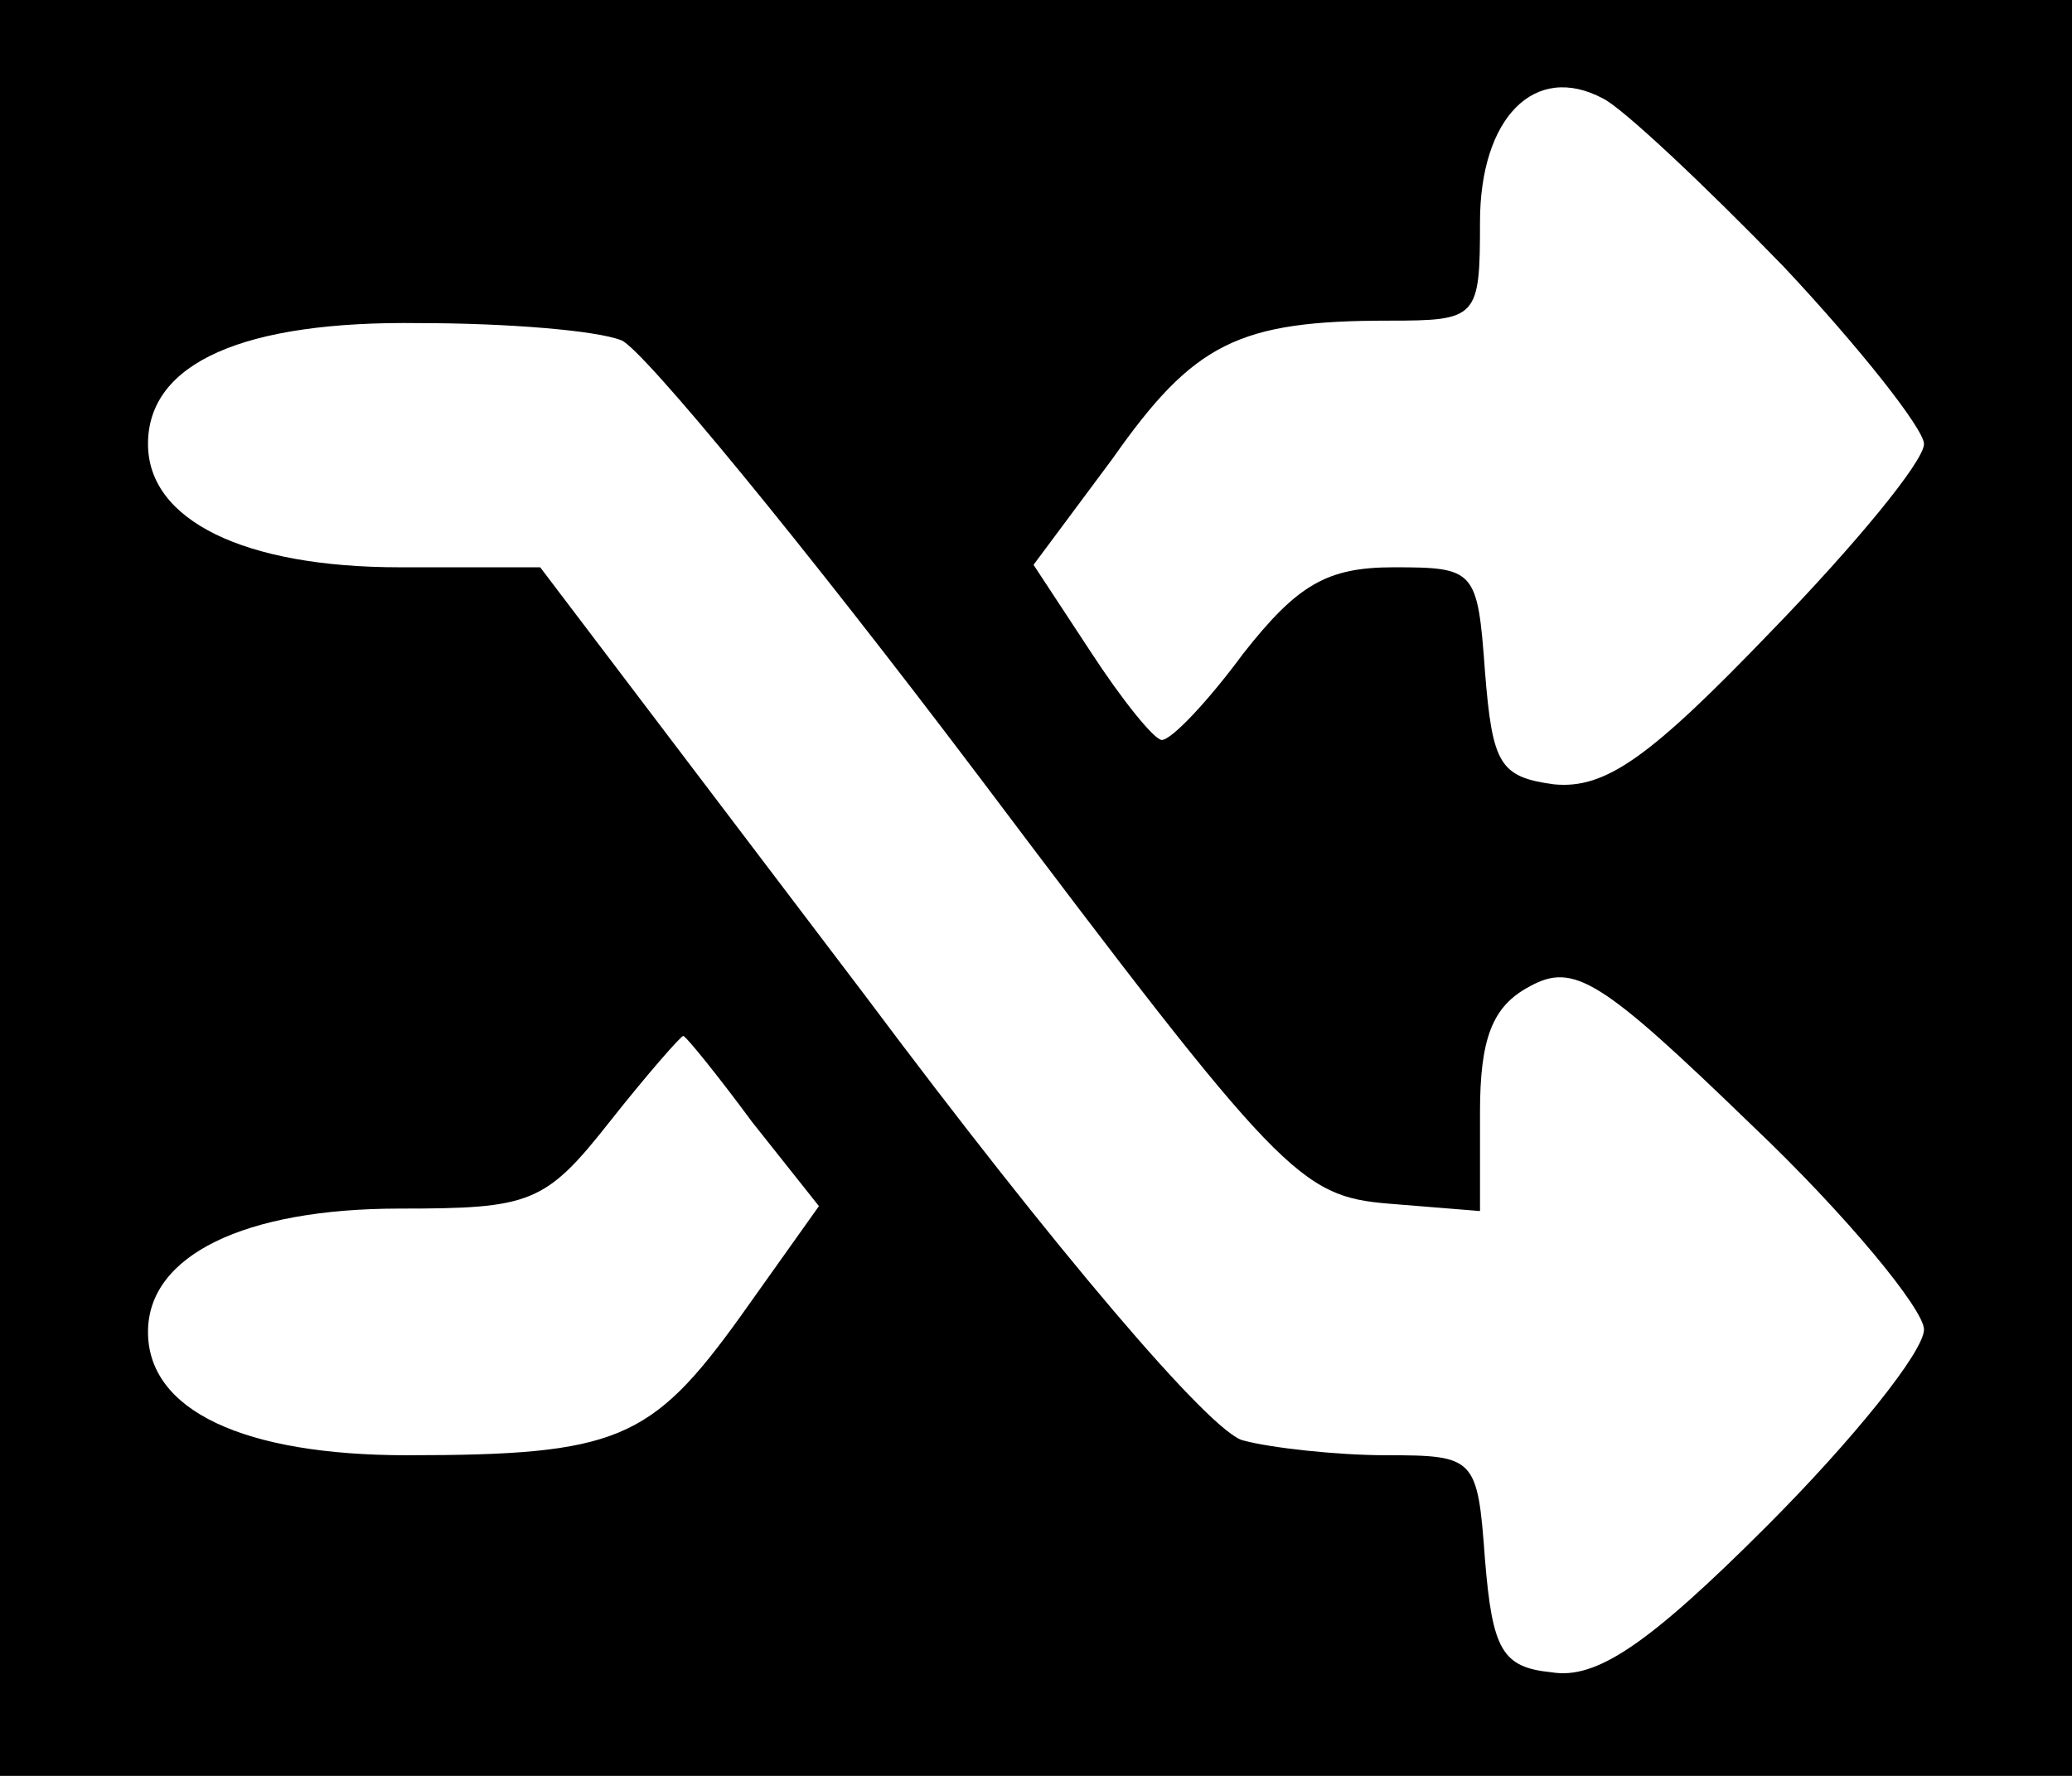
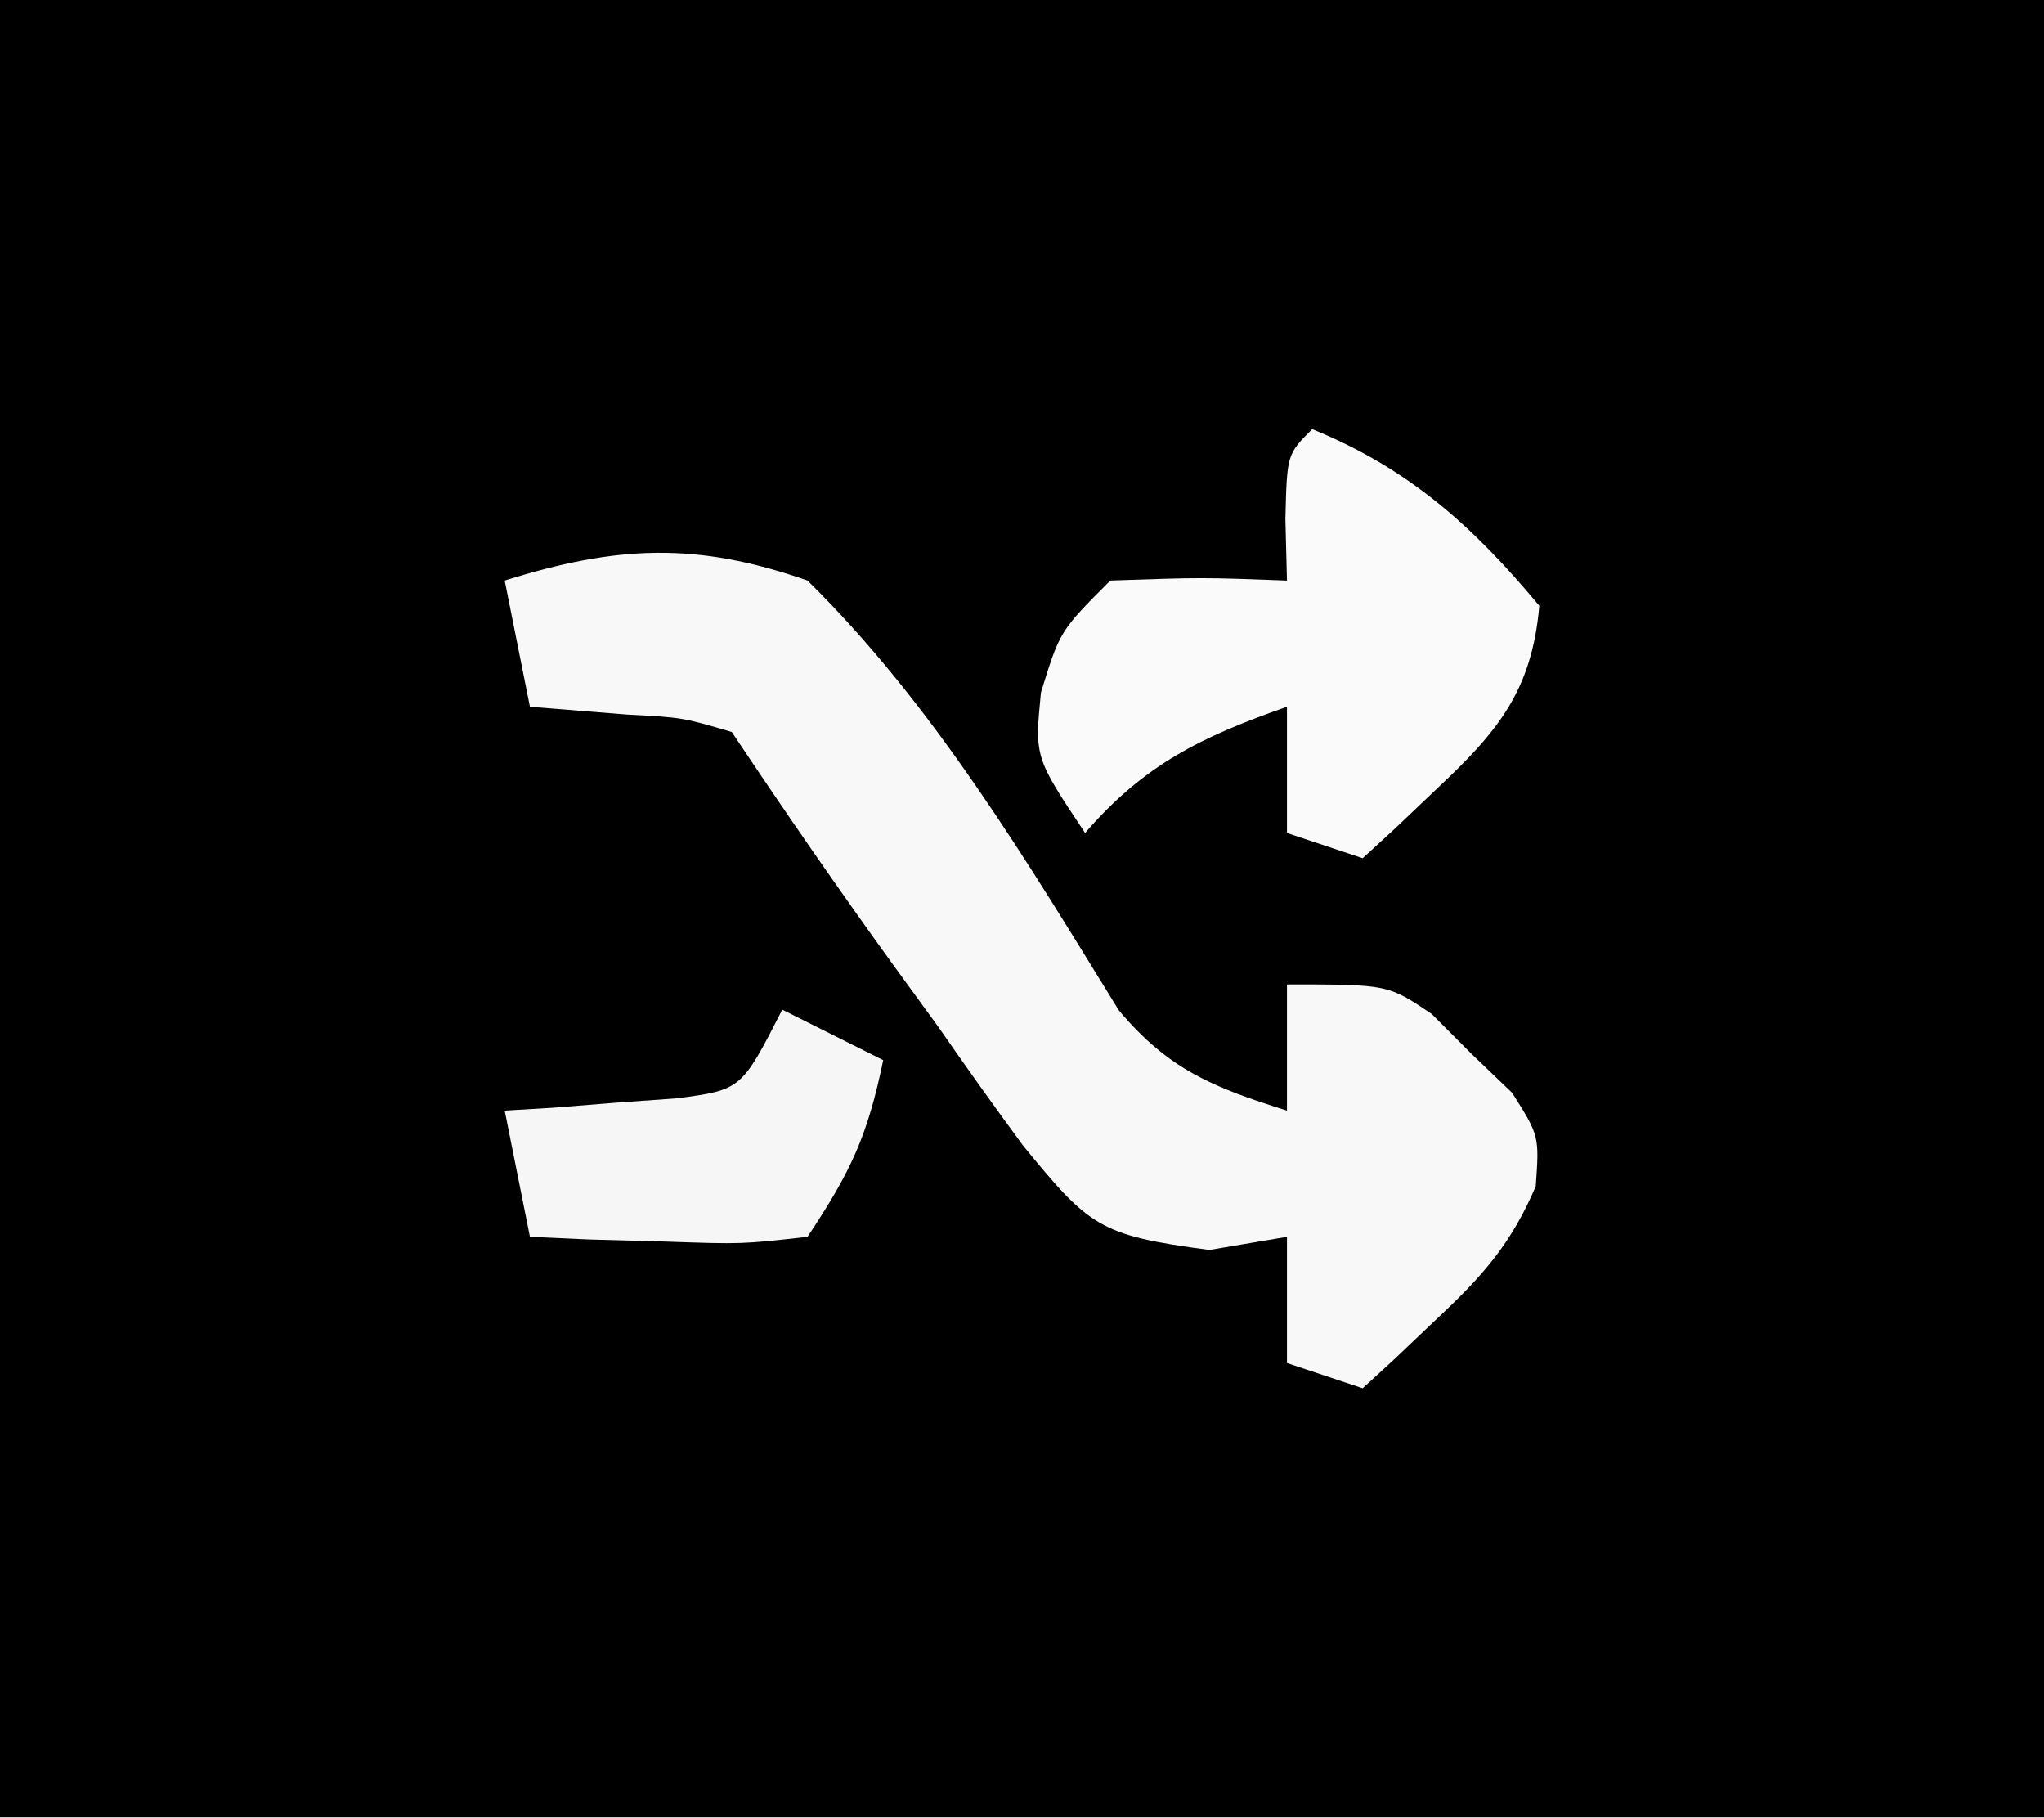
- <svg xmlns="http://www.w3.org/2000/svg" version="1.0" width="84pt" height="72pt" viewBox="0 0 84 72" preserveAspectRatio="xMidYMid meet">
-   <g transform="translate(0,72) scale(0.1,-0.1)" fill="#000000" stroke="none">
-     <path d="M0 360 l0 -360 420 0 420 0 0 360 0 360 -420 0 -420 0 0 -360z m723 252 c31 -33 57 -66 57 -72 0 -7 -28 -41 -62 -76 -49 -51 -67 -64 -88 -62 -22 3 -25 8 -28 46 -3 41 -4 42 -37 42 -27 0 -39 -7 -61 -35 -14 -19 -29 -35 -33 -35 -3 0 -16 16 -29 36 l-23 35 32 43 c33 47 51 56 112 56 36 0 37 1 37 40 0 42 22 65 50 50 8 -4 41 -35 73 -68z m-471 -30 c9 -4 74 -83 145 -177 122 -162 130 -170 166 -173 l37 -3 0 40 c0 30 5 43 20 51 18 10 29 3 90 -56 39 -37 70 -75 70 -83 0 -9 -29 -45 -64 -80 -48 -48 -69 -62 -87 -59 -20 2 -24 9 -27 46 -3 41 -4 42 -40 42 -20 0 -47 3 -58 6 -13 3 -76 77 -153 180 l-132 174 -57 0 c-63 0 -102 19 -102 50 0 33 39 50 110 49 36 0 72 -3 82 -7z m53 -317 l27 -34 -32 -45 c-36 -50 -50 -56 -135 -56 -66 0 -105 18 -105 50 0 31 39 50 102 50 53 0 59 2 85 35 15 19 29 35 30 35 1 0 14 -16 28 -35z" />
-   </g>
+ <svg xmlns="http://www.w3.org/2000/svg" version="1.1" width="81" height="72">
+   <path d="M0 0 C26.73 0 53.46 0 81 0 C81 23.76 81 47.52 81 72 C54.27 72 27.54 72 0 72 C0 48.24 0 24.48 0 0 Z " fill="#000" transform="translate(0,0)" />
+   <path d="M0 0 C4.429 -1.387 7.592 -1.543 12 0 C16.996 4.917 20.678 11.089 24.338 17.029 C26.332 19.394 28.083 20.079 31 21 C31 19.35 31 17.7 31 16 C35 16 35 16 36.738 17.172 C37.258 17.693 37.777 18.213 38.312 18.75 C38.845 19.26 39.377 19.771 39.926 20.297 C41 22 41 22 40.859 24 C39.873 26.295 38.755 27.548 36.938 29.25 C36.39 29.771 35.842 30.292 35.277 30.828 C34.856 31.215 34.434 31.602 34 32 C33.01 31.67 32.02 31.34 31 31 C31 29.35 31 27.7 31 26 C29.986 26.171 28.971 26.343 27.926 26.52 C23.556 25.941 23.183 25.611 20.543 22.387 C19.402 20.837 18.284 19.27 17.188 17.688 C16.616 16.902 16.044 16.116 15.455 15.307 C13.238 12.245 11.097 9.145 9 6 C7.036 5.423 7.036 5.423 4.875 5.312 C3.596 5.209 2.317 5.106 1 5 C0.67 3.35 0.34 1.7 0 0 Z " fill="#F8F8F8" transform="translate(20,23)" />
+   <path d="M0 0 C3.828 1.56 6.364 3.836 9 7 C8.705 10.368 7.353 11.989 4.938 14.25 C4.39 14.771 3.842 15.292 3.277 15.828 C2.856 16.215 2.434 16.602 2 17 C1.01 16.67 0.02 16.34 -1 16 C-1 14.35 -1 12.7 -1 11 C-4.375 12.186 -6.647 13.276 -9 16 C-11 13 -11 13 -10.75 10.438 C-10 8 -10 8 -8 6 C-4.375 5.875 -4.375 5.875 -1 6 C-1.021 5.196 -1.041 4.391 -1.062 3.562 C-1 1 -1 1 0 0 Z " fill="#FAFAFA" transform="translate(52,17)" />
+   <path d="M0 0 C1.32 0.66 2.64 1.32 4 2 C3.387 4.962 2.746 6.381 1 9 C-1.602 9.293 -1.602 9.293 -4.625 9.188 C-6.129 9.147 -6.129 9.147 -7.664 9.105 C-8.435 9.071 -9.206 9.036 -10 9 C-10.33 7.35 -10.66 5.7 -11 4 C-10.374 3.963 -9.747 3.925 -9.102 3.887 C-8.284 3.821 -7.467 3.755 -6.625 3.688 C-5.813 3.629 -5.001 3.571 -4.164 3.512 C-1.621 3.17 -1.621 3.17 0 0 Z " fill="#F6F6F6" transform="translate(31,40)" />
</svg>
